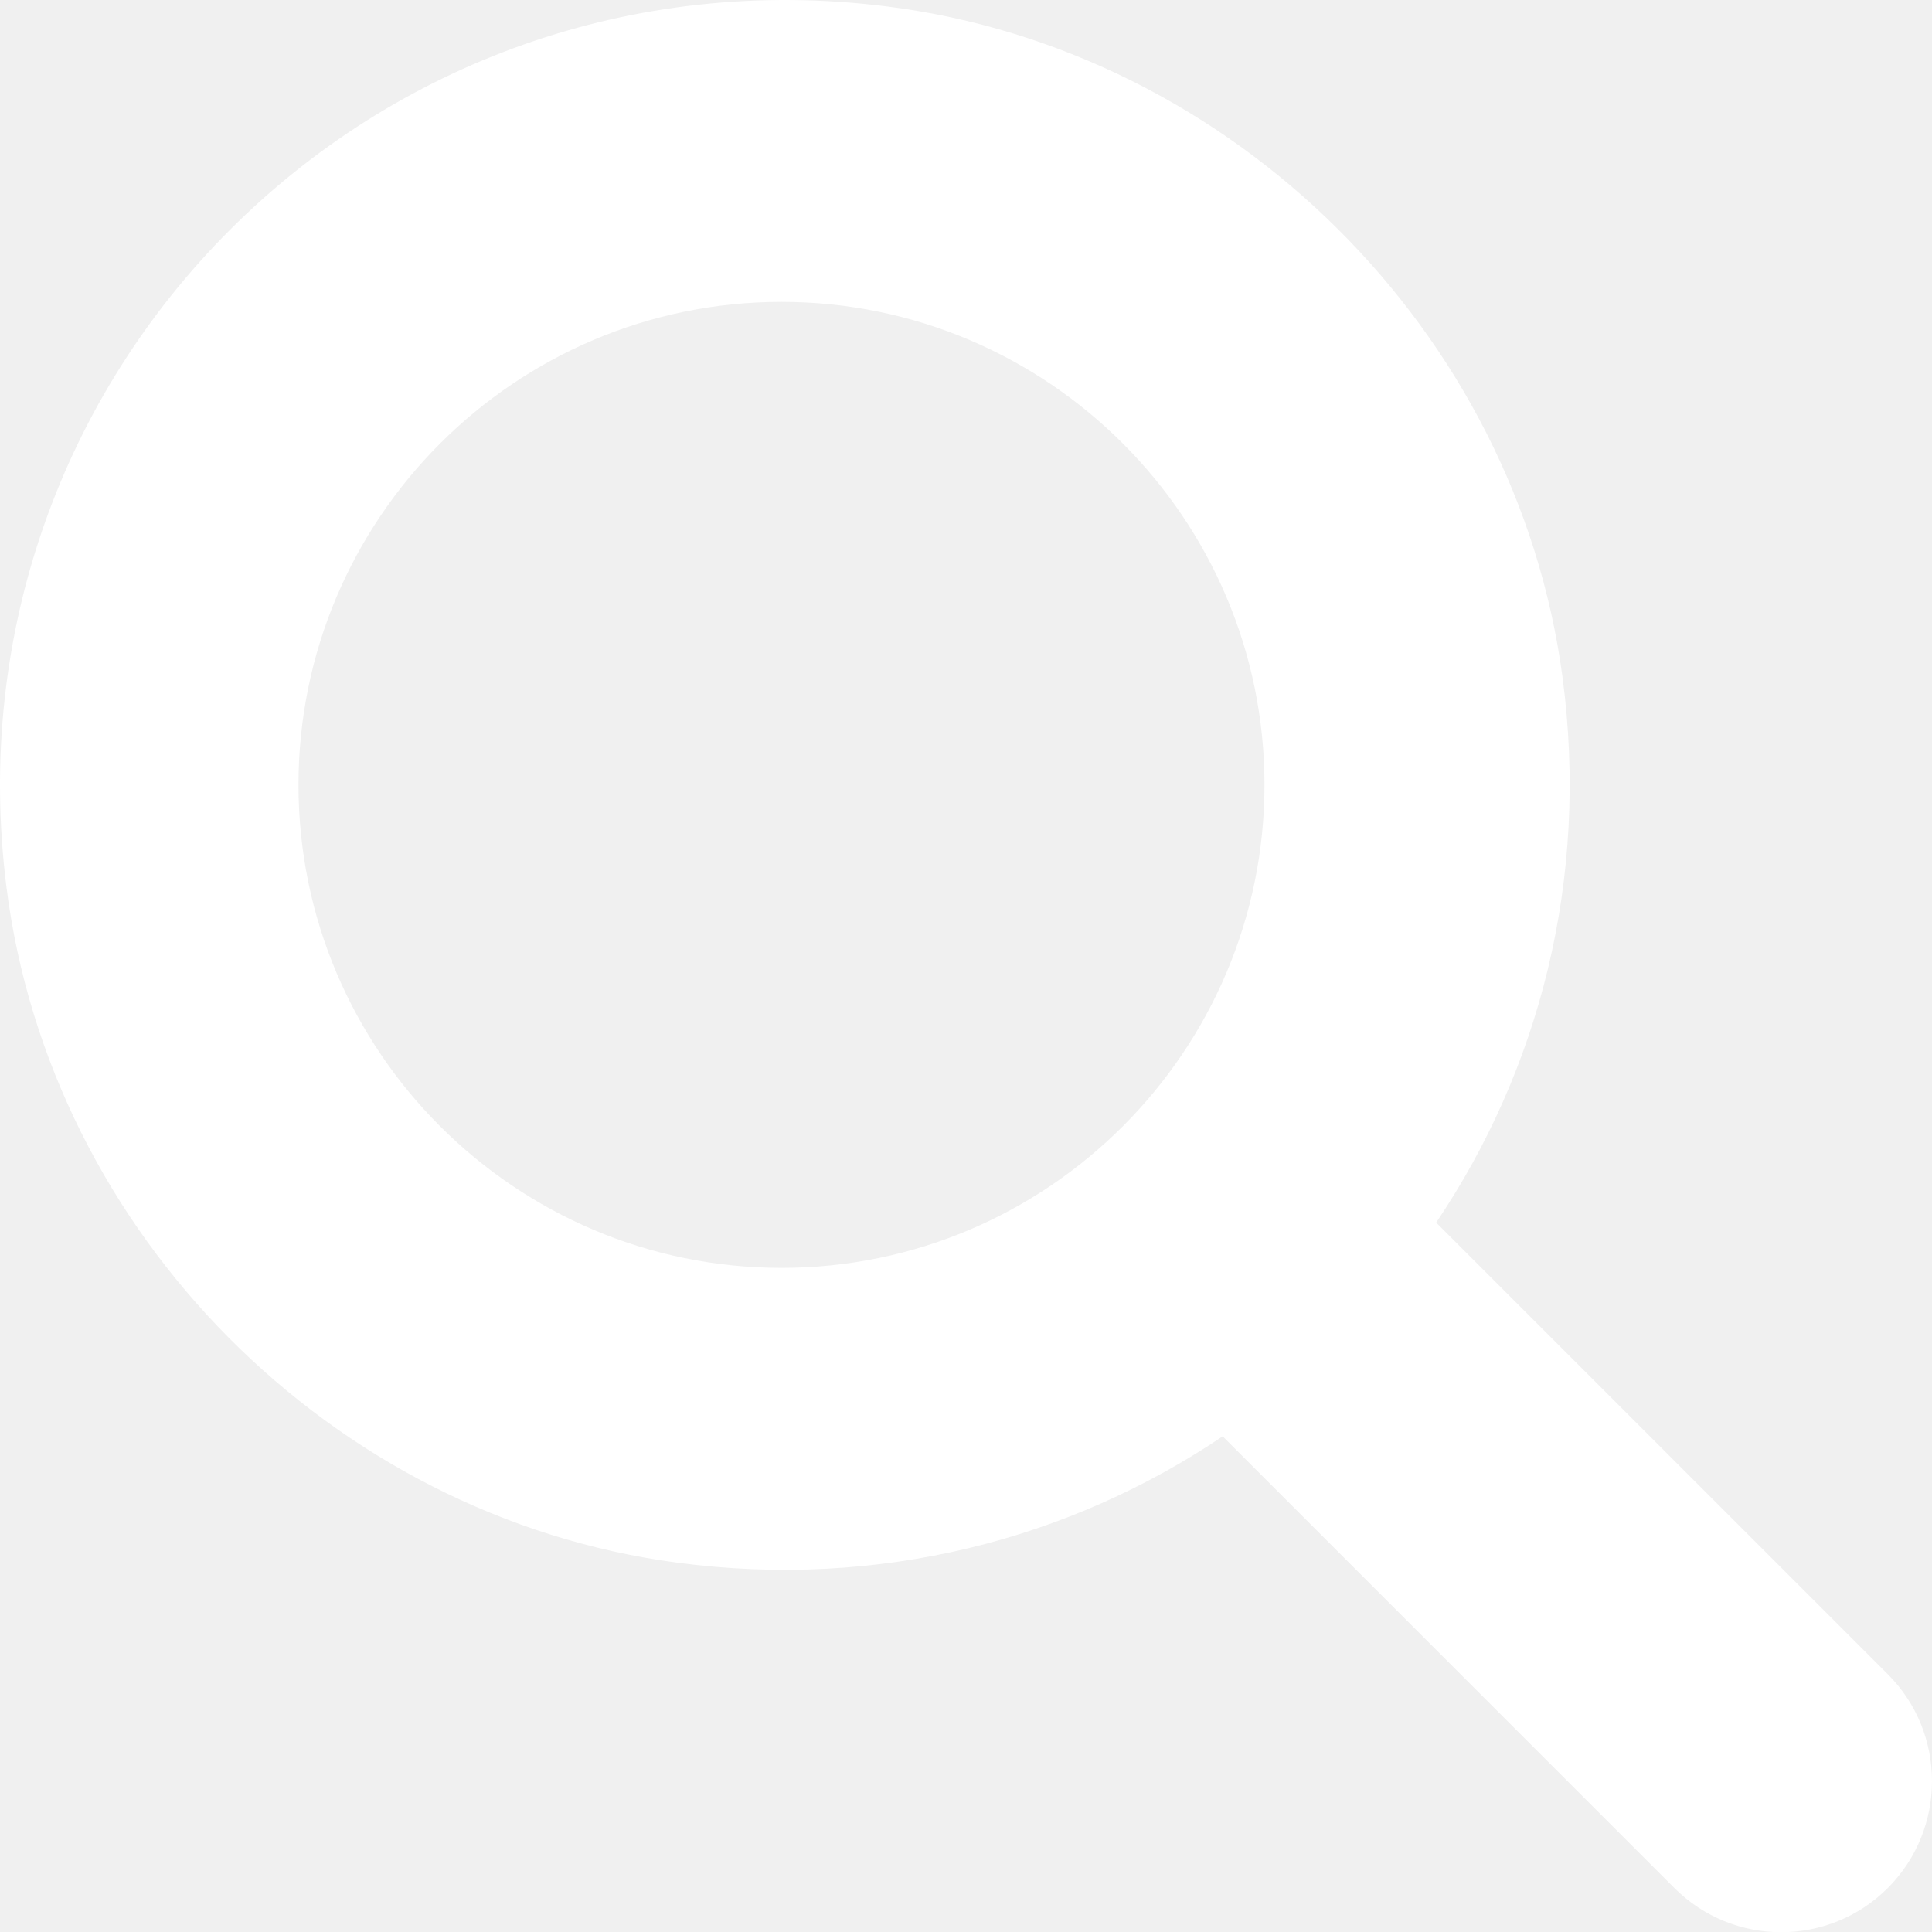
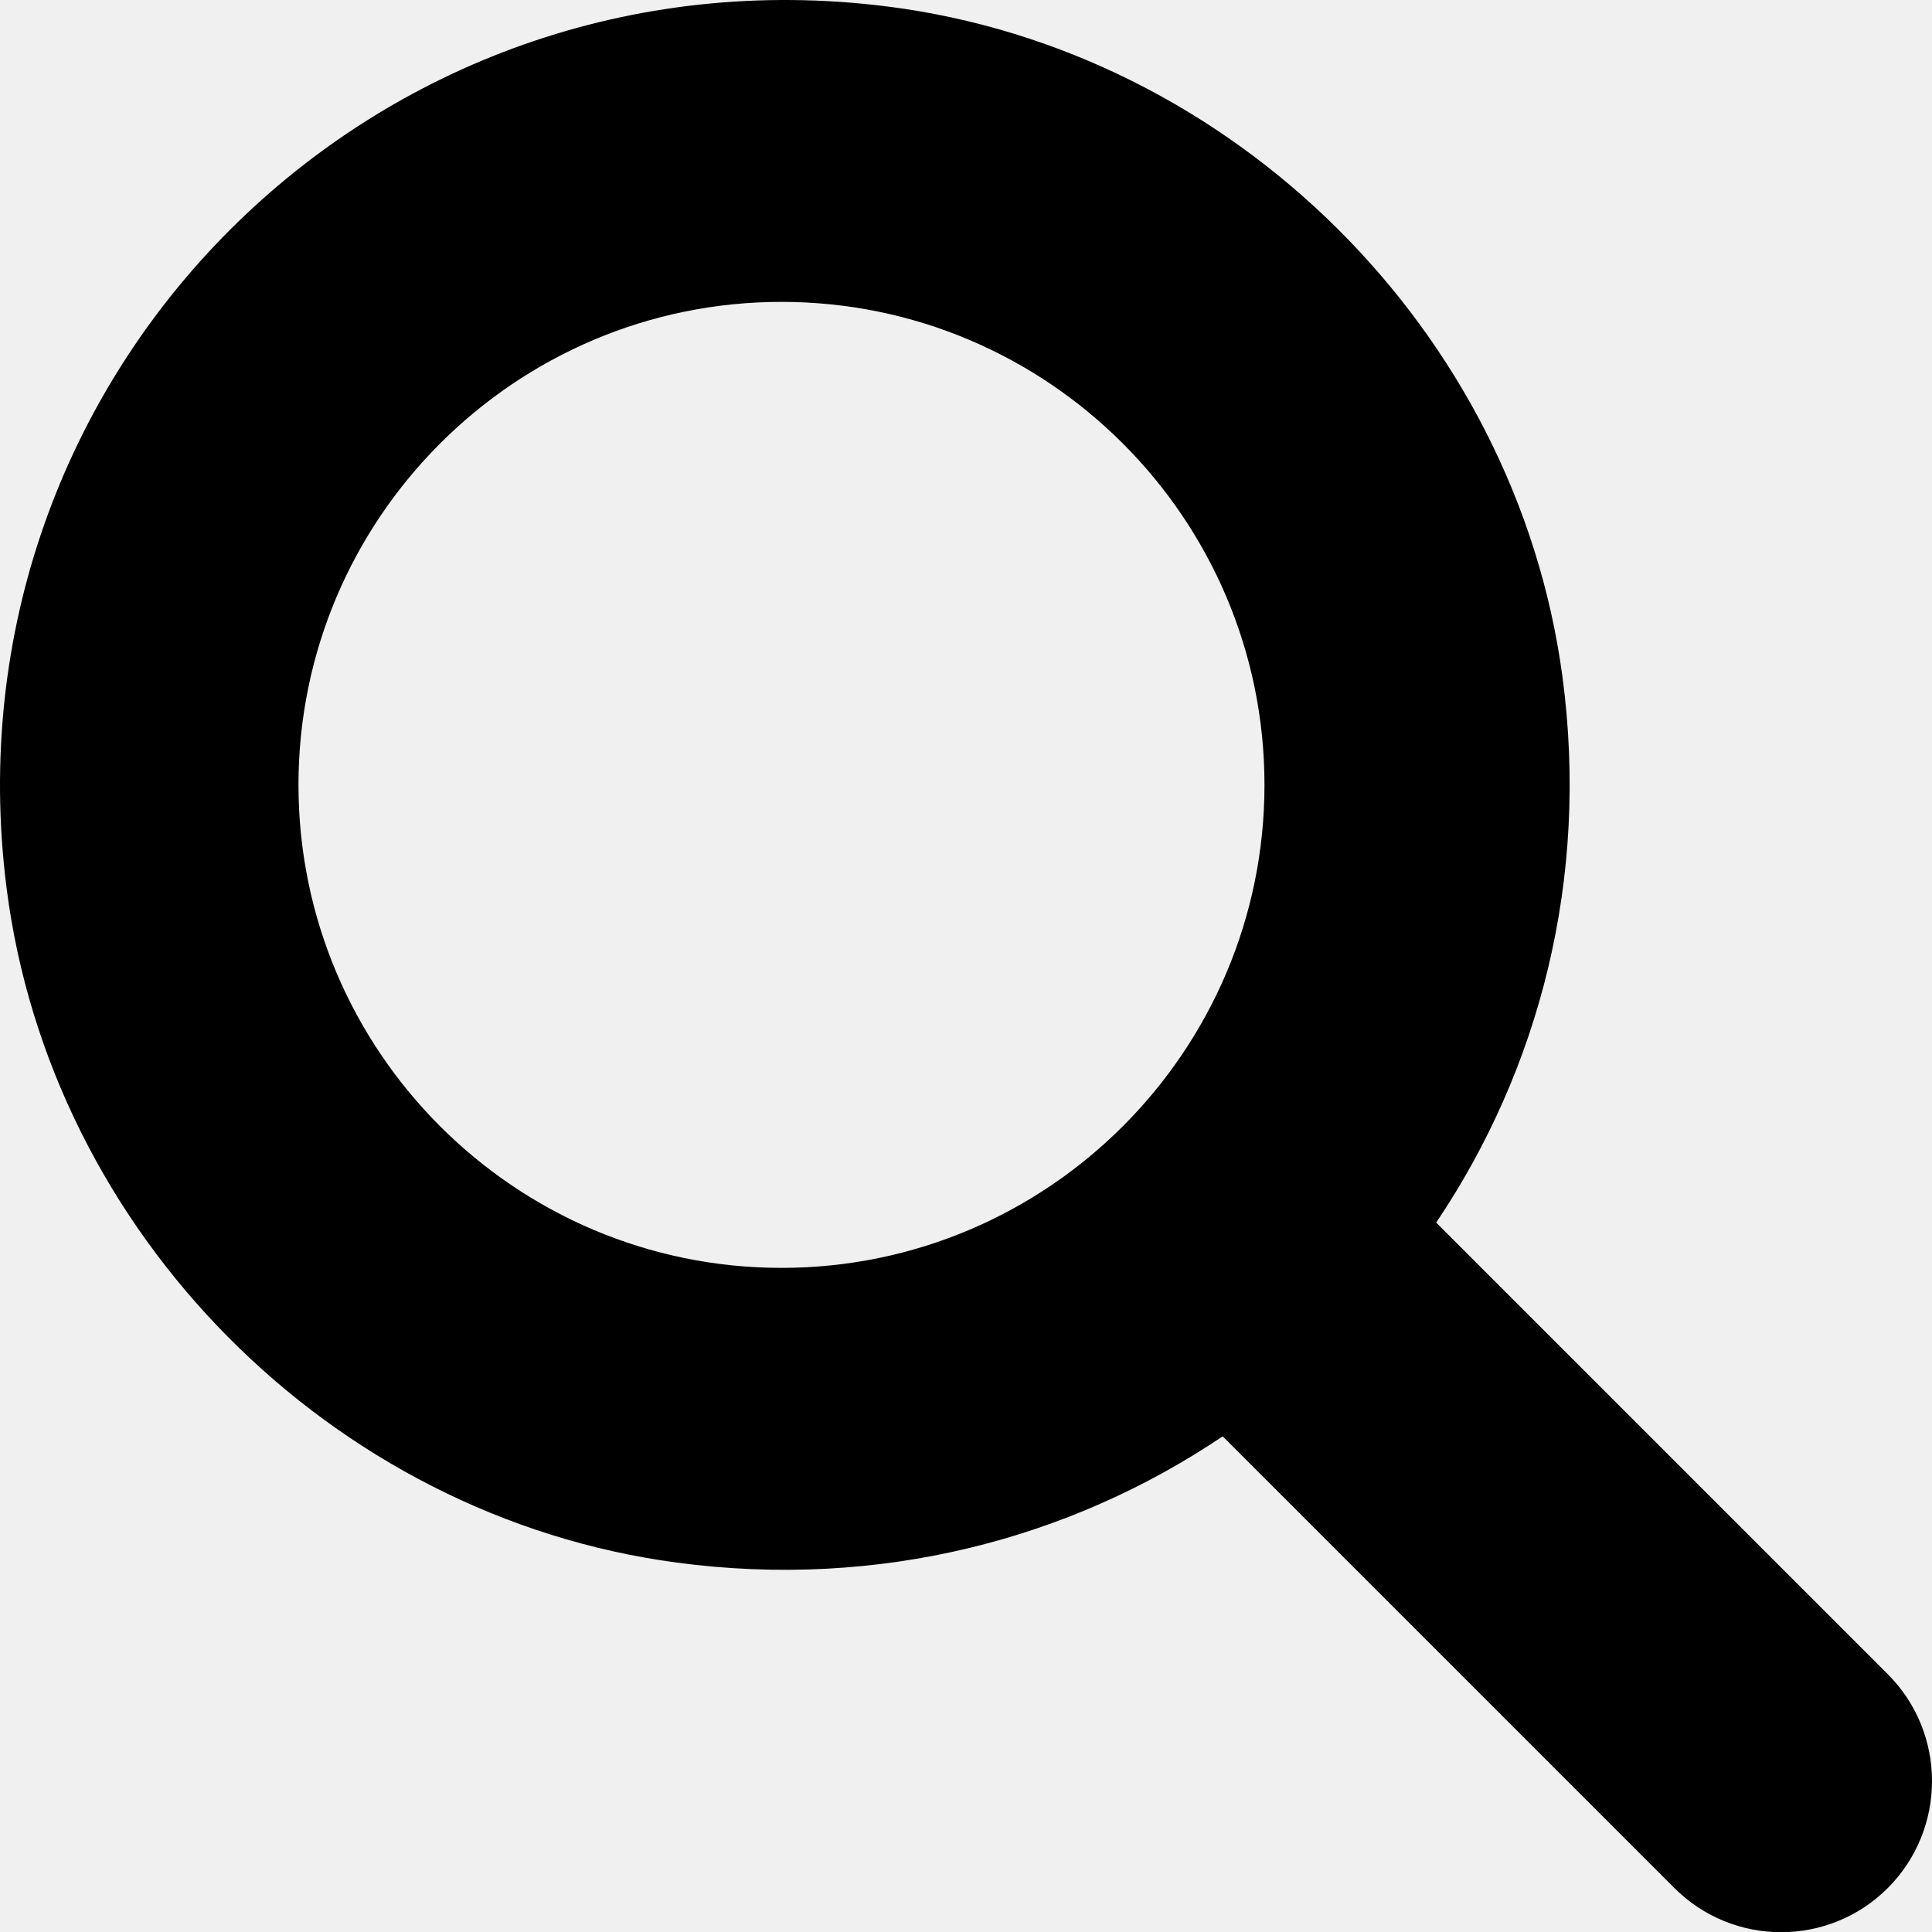
<svg xmlns="http://www.w3.org/2000/svg" aria-hidden="true" focusable="false" data-prefix="fas" data-icon="magnifying-glass" role="img" viewBox="0 0 512 512" data-fa-i2svg="">
-   <path fill="#FFFFFF" d="M500.3 443.7l-119.7-119.7c27.22-40.41 40.65-90.9 33.46-144.7C401.8 87.79 326.8 13.32 235.2 1.723C99.01-15.51-15.51 99.01 1.724 235.2c11.6 91.64 86.08 166.7 177.6 178.9c53.8 7.189 104.3-6.236 144.7-33.46l119.7 119.7c15.62 15.62 40.95 15.62 56.57 0C515.9 484.7 515.9 459.3 500.3 443.7zM79.1 208c0-70.58 57.42-128 128-128s128 57.42 128 128c0 70.58-57.42 128-128 128S79.1 278.6 79.1 208z" />
+   <path d="M500.3 443.7l-119.7-119.7c27.22-40.41 40.65-90.9 33.46-144.7C401.8 87.79 326.8 13.32 235.2 1.723C99.01-15.51-15.51 99.01 1.724 235.2c11.6 91.64 86.08 166.7 177.6 178.9c53.8 7.189 104.3-6.236 144.7-33.46l119.7 119.7c15.62 15.62 40.95 15.62 56.57 0C515.9 484.7 515.9 459.3 500.3 443.7zM79.1 208c0-70.58 57.42-128 128-128s128 57.42 128 128c0 70.58-57.42 128-128 128S79.1 278.6 79.1 208z" />
</svg>
